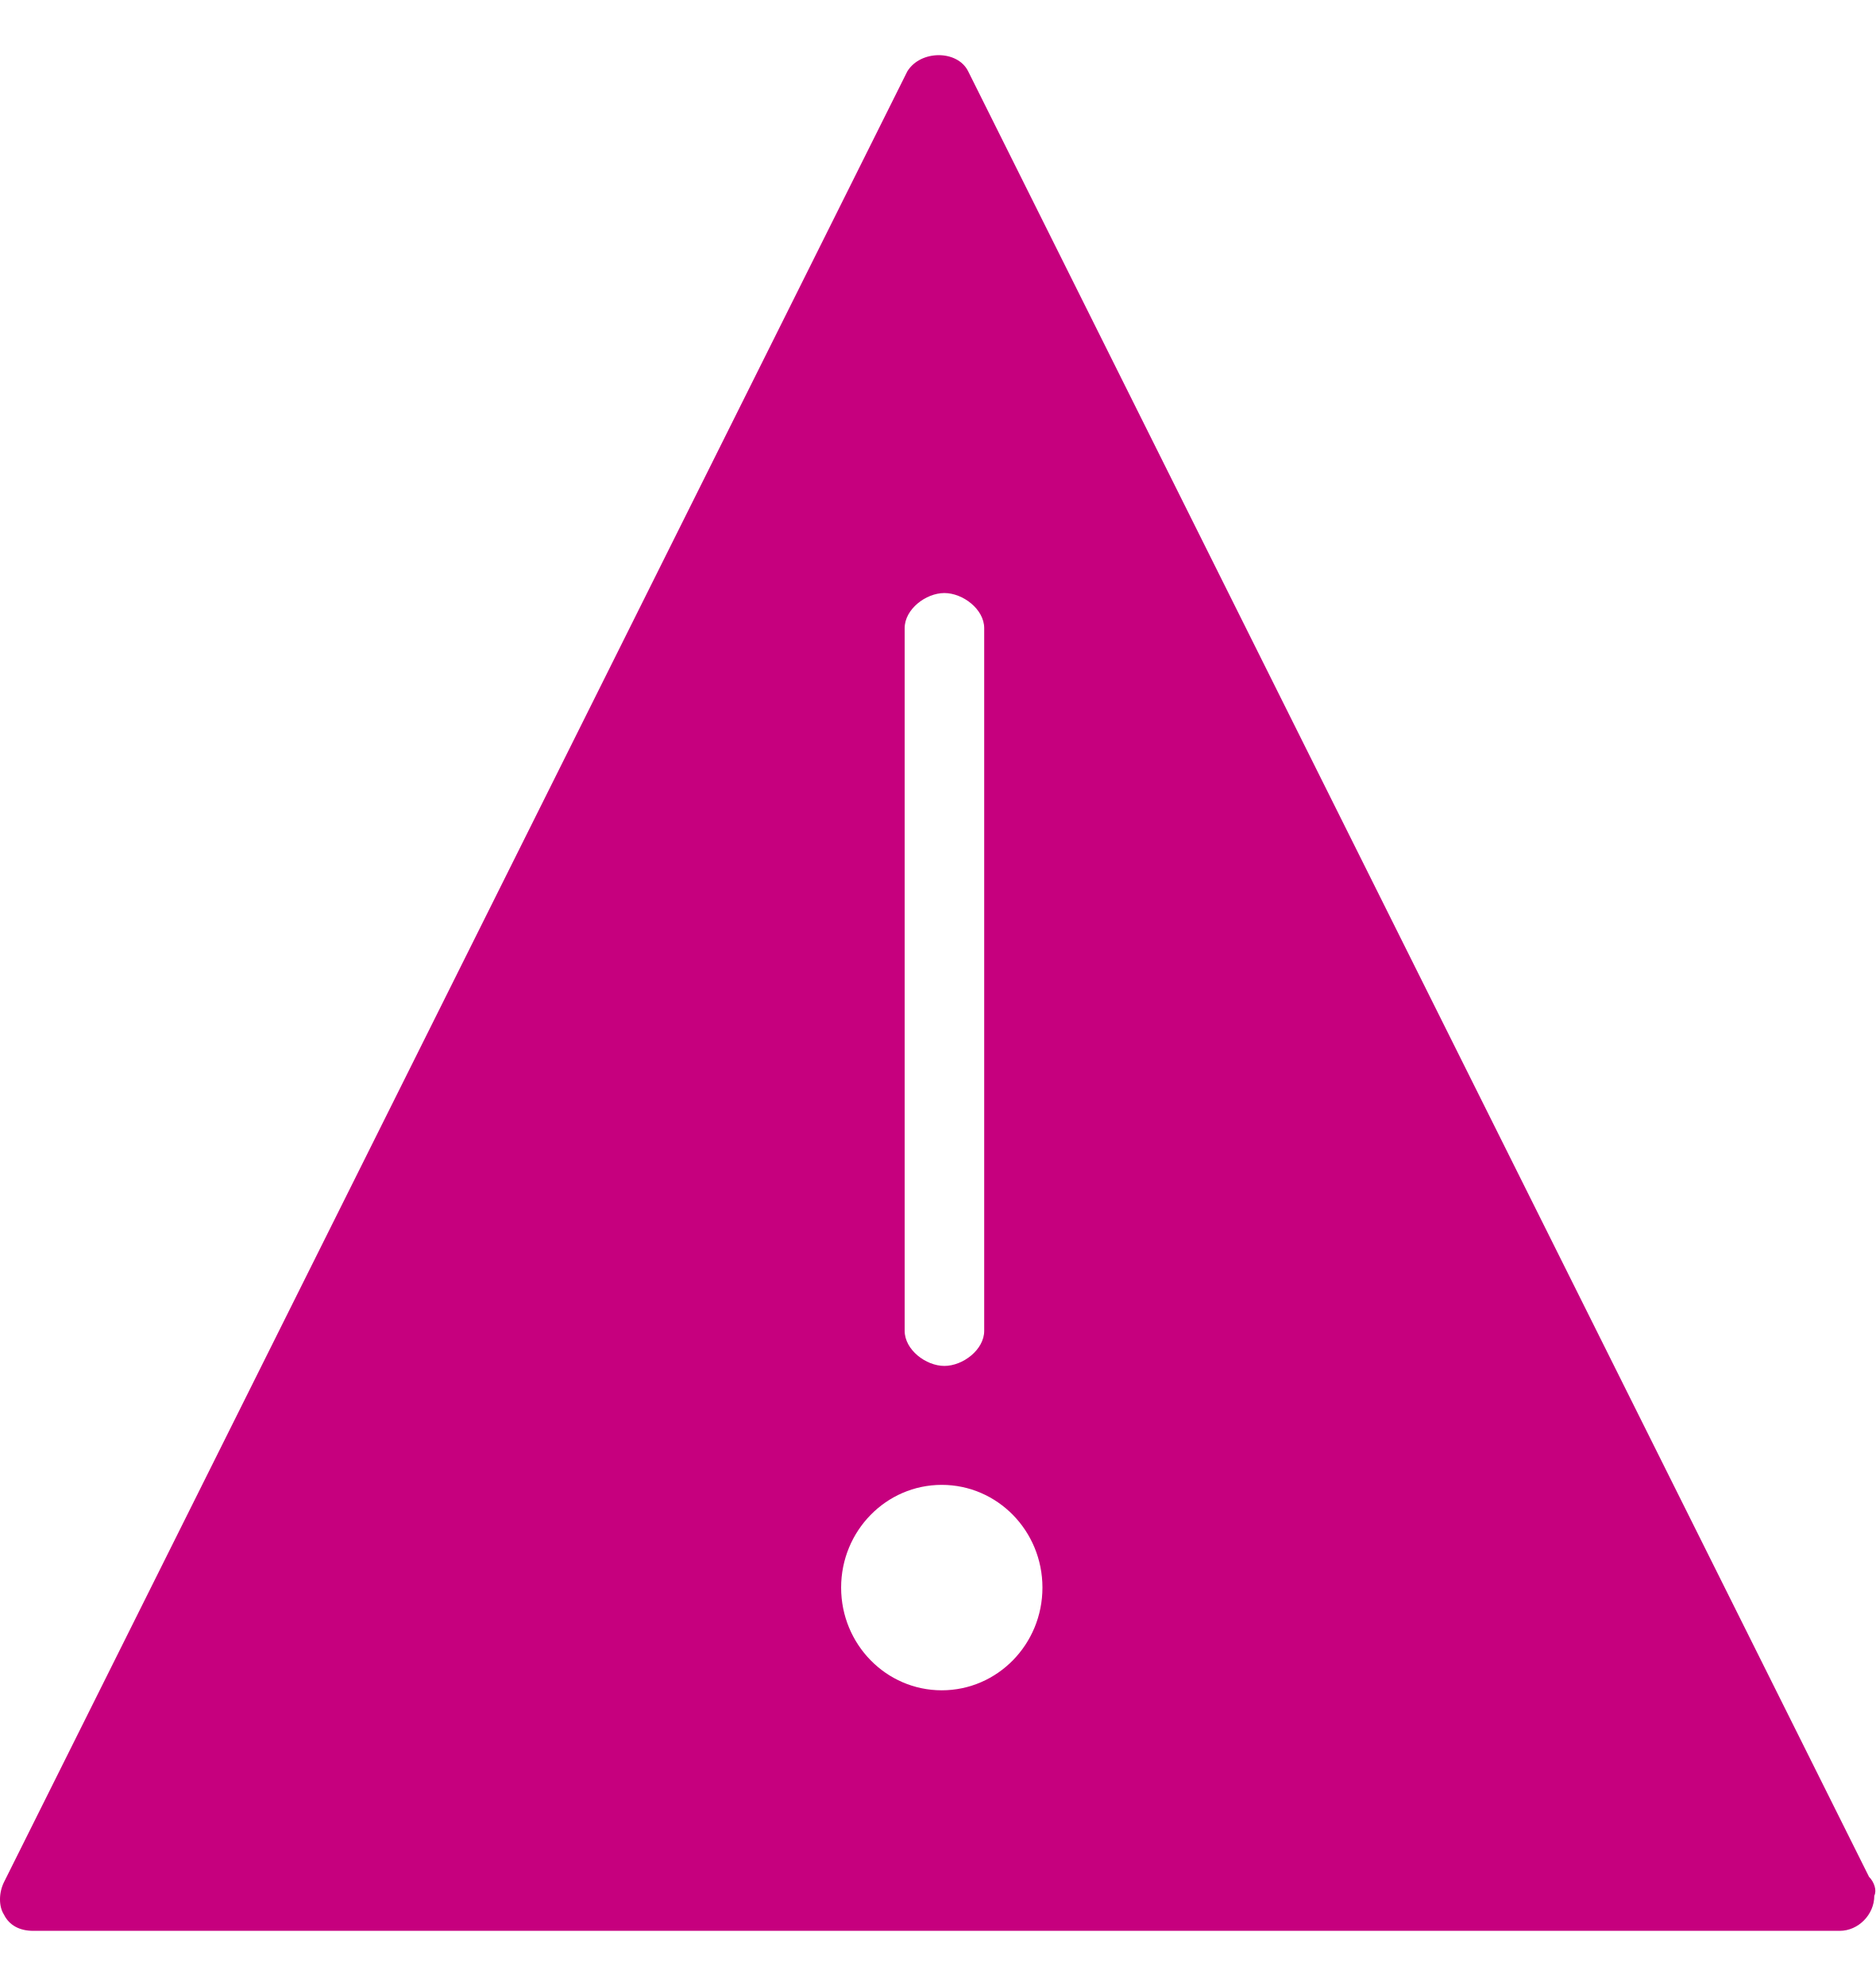
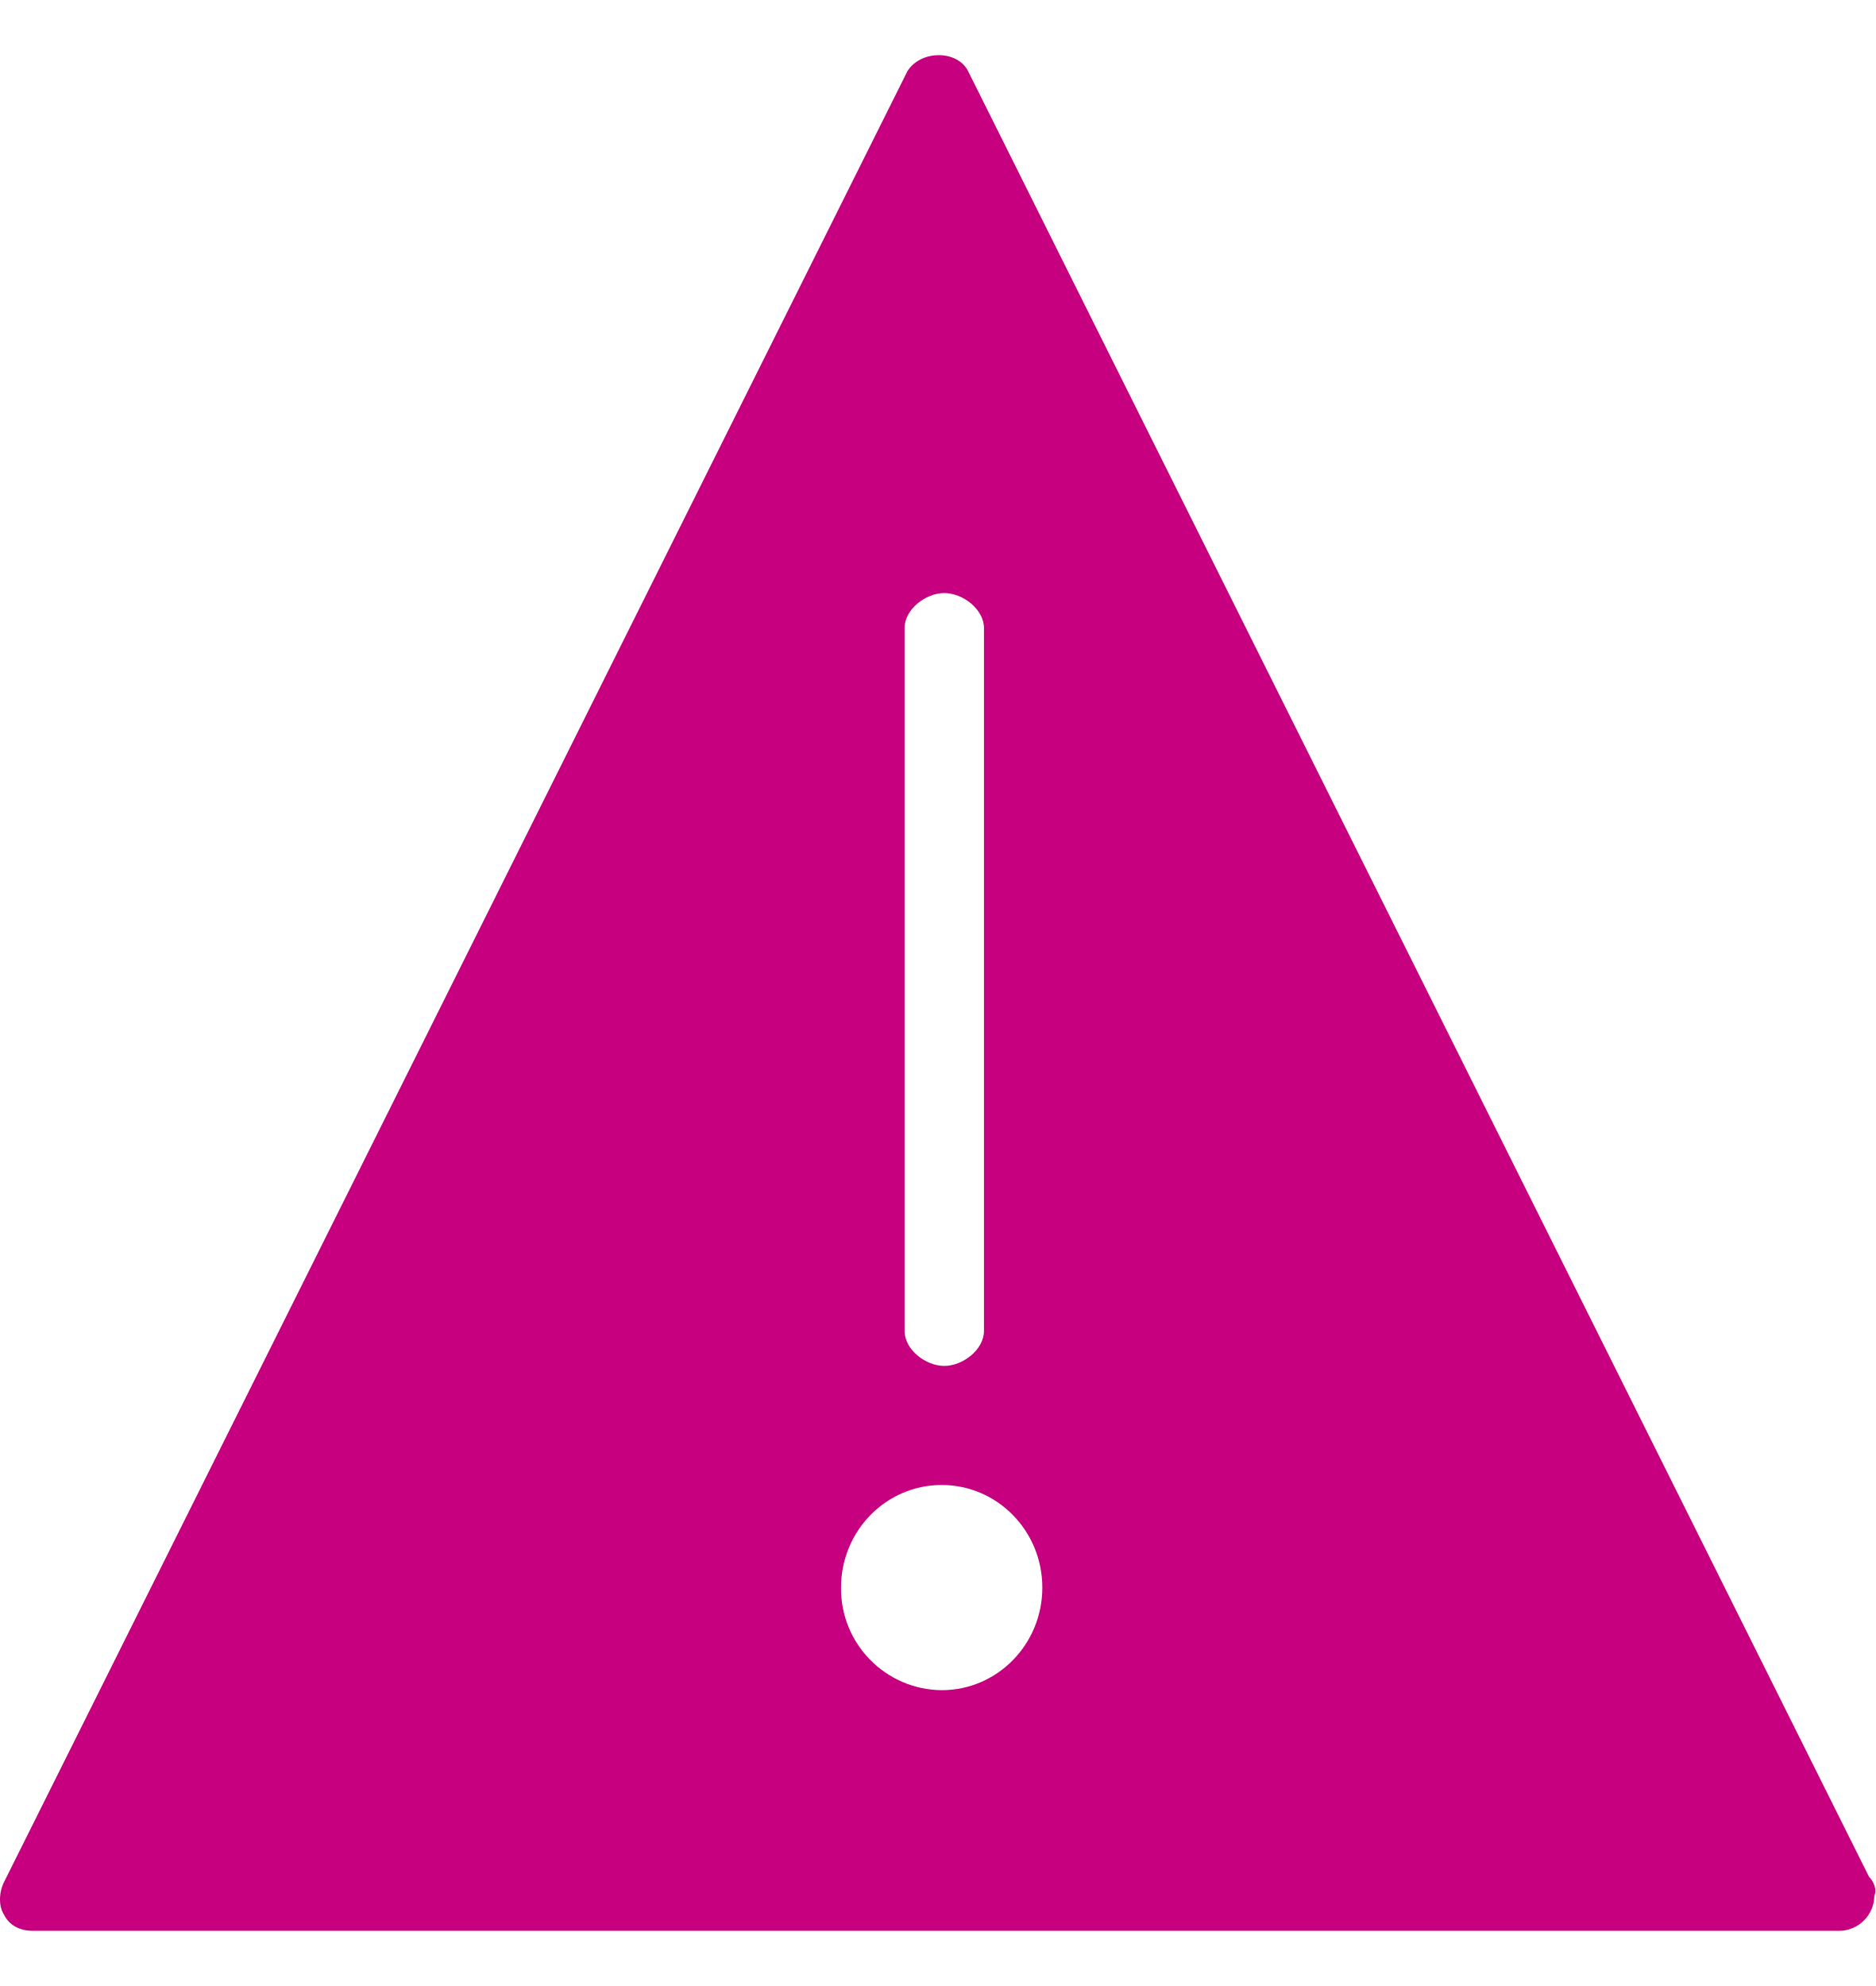
- <svg xmlns="http://www.w3.org/2000/svg" width="17" height="18" viewBox="0 0 17 18" fill="none">
-   <path d="M16.943 17.01L8.777 0.647C8.681 0.451 8.345 0.451 8.225 0.647L0.036 17.059C-0.012 17.157 -0.012 17.279 0.036 17.353C0.084 17.451 0.18 17.5 0.3 17.5H16.678C16.846 17.5 16.991 17.353 16.991 17.182C17.015 17.133 16.991 17.059 16.943 17.01ZM8.201 12.062V5.693C8.201 5.522 8.393 5.375 8.561 5.375C8.729 5.375 8.922 5.522 8.922 5.693V12.062C8.922 12.233 8.729 12.38 8.561 12.38C8.393 12.38 8.201 12.233 8.201 12.062ZM9.45 14.389C9.45 14.903 9.042 15.32 8.537 15.32C8.033 15.32 7.625 14.903 7.625 14.389C7.625 13.875 8.033 13.458 8.537 13.458C9.042 13.458 9.45 13.875 9.45 14.389Z" fill="#C6007E" />
+ <svg xmlns="http://www.w3.org/2000/svg" width="17" height="18" fill="none">
+   <path fill="#C6007E" d="M16.943 17.01L8.777.647c-.096-.196-.432-.196-.552 0L.036 17.059c-.048.098-.048.22 0 .294.048.098.144.147.264.147h16.378a.321.321 0 0 0 .313-.318c.024-.05 0-.123-.048-.172zM8.2 12.062V5.693c0-.171.192-.318.36-.318.168 0 .36.147.36.318v6.369c0 .171-.192.318-.36.318-.168 0-.36-.147-.36-.318zm1.249 2.327c0 .514-.408.93-.913.93a.921.921 0 0 1-.912-.93c0-.514.408-.93.912-.93.505 0 .913.416.913.93z" />
</svg>
